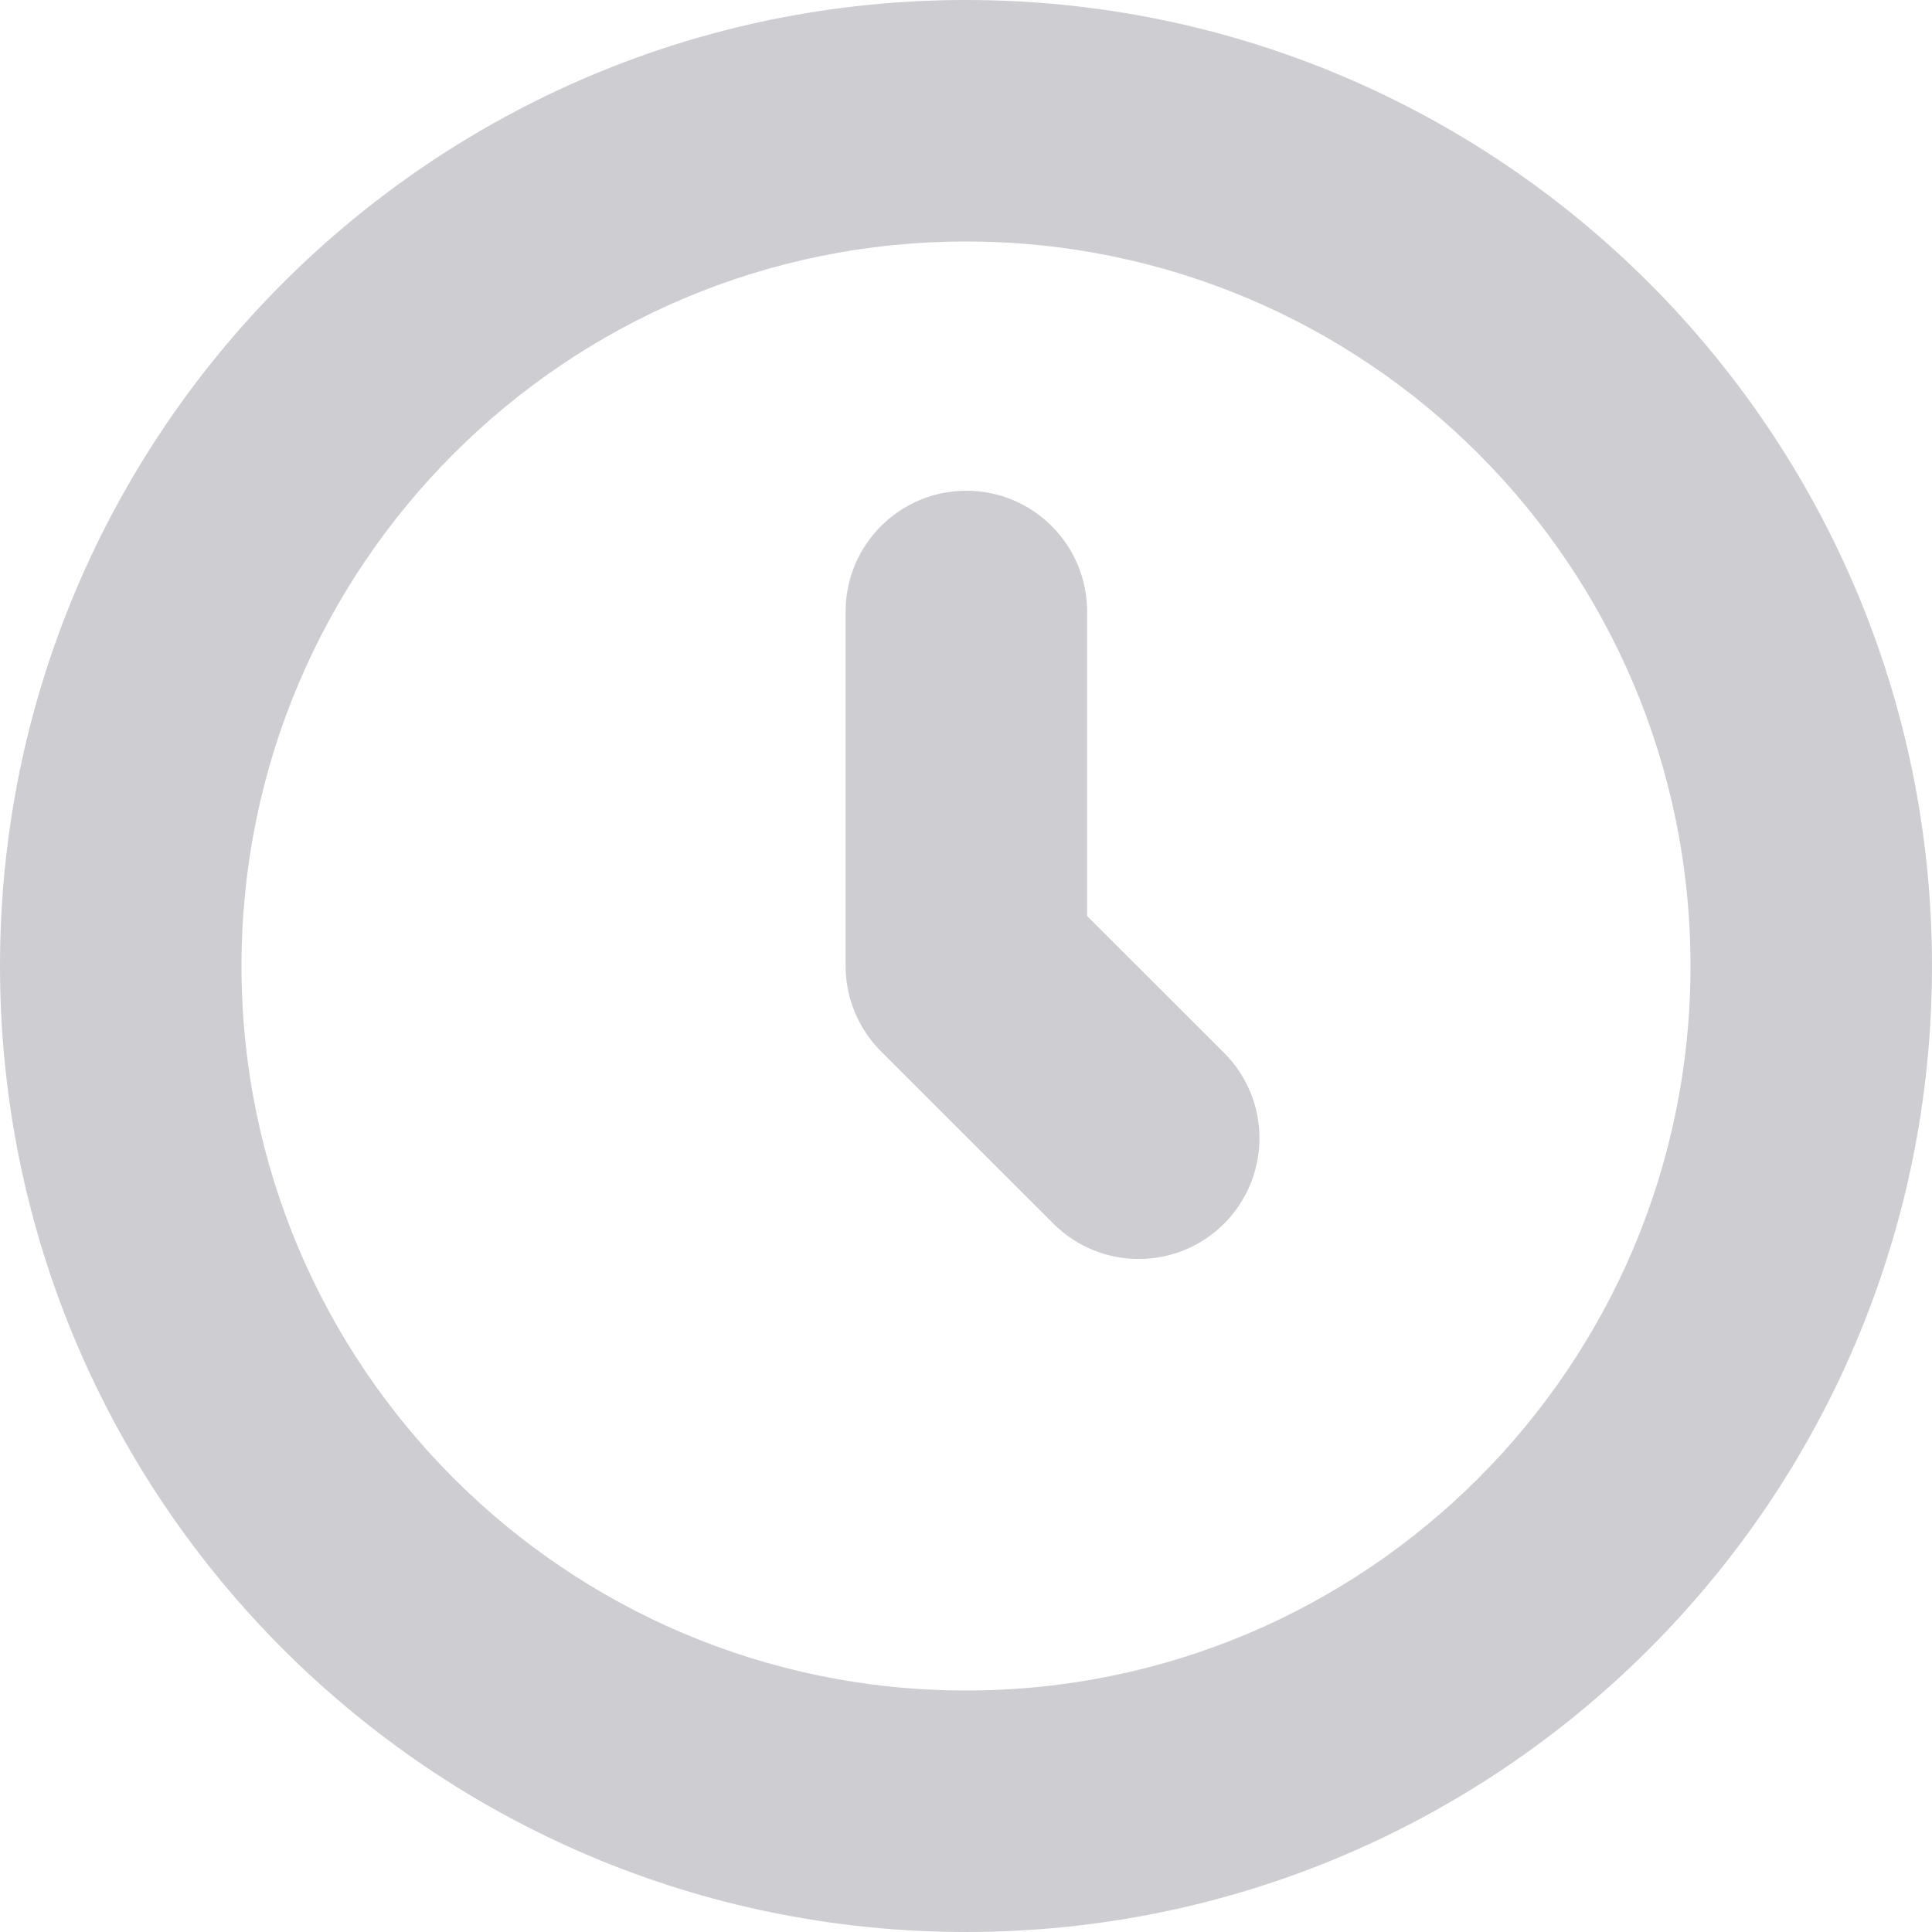
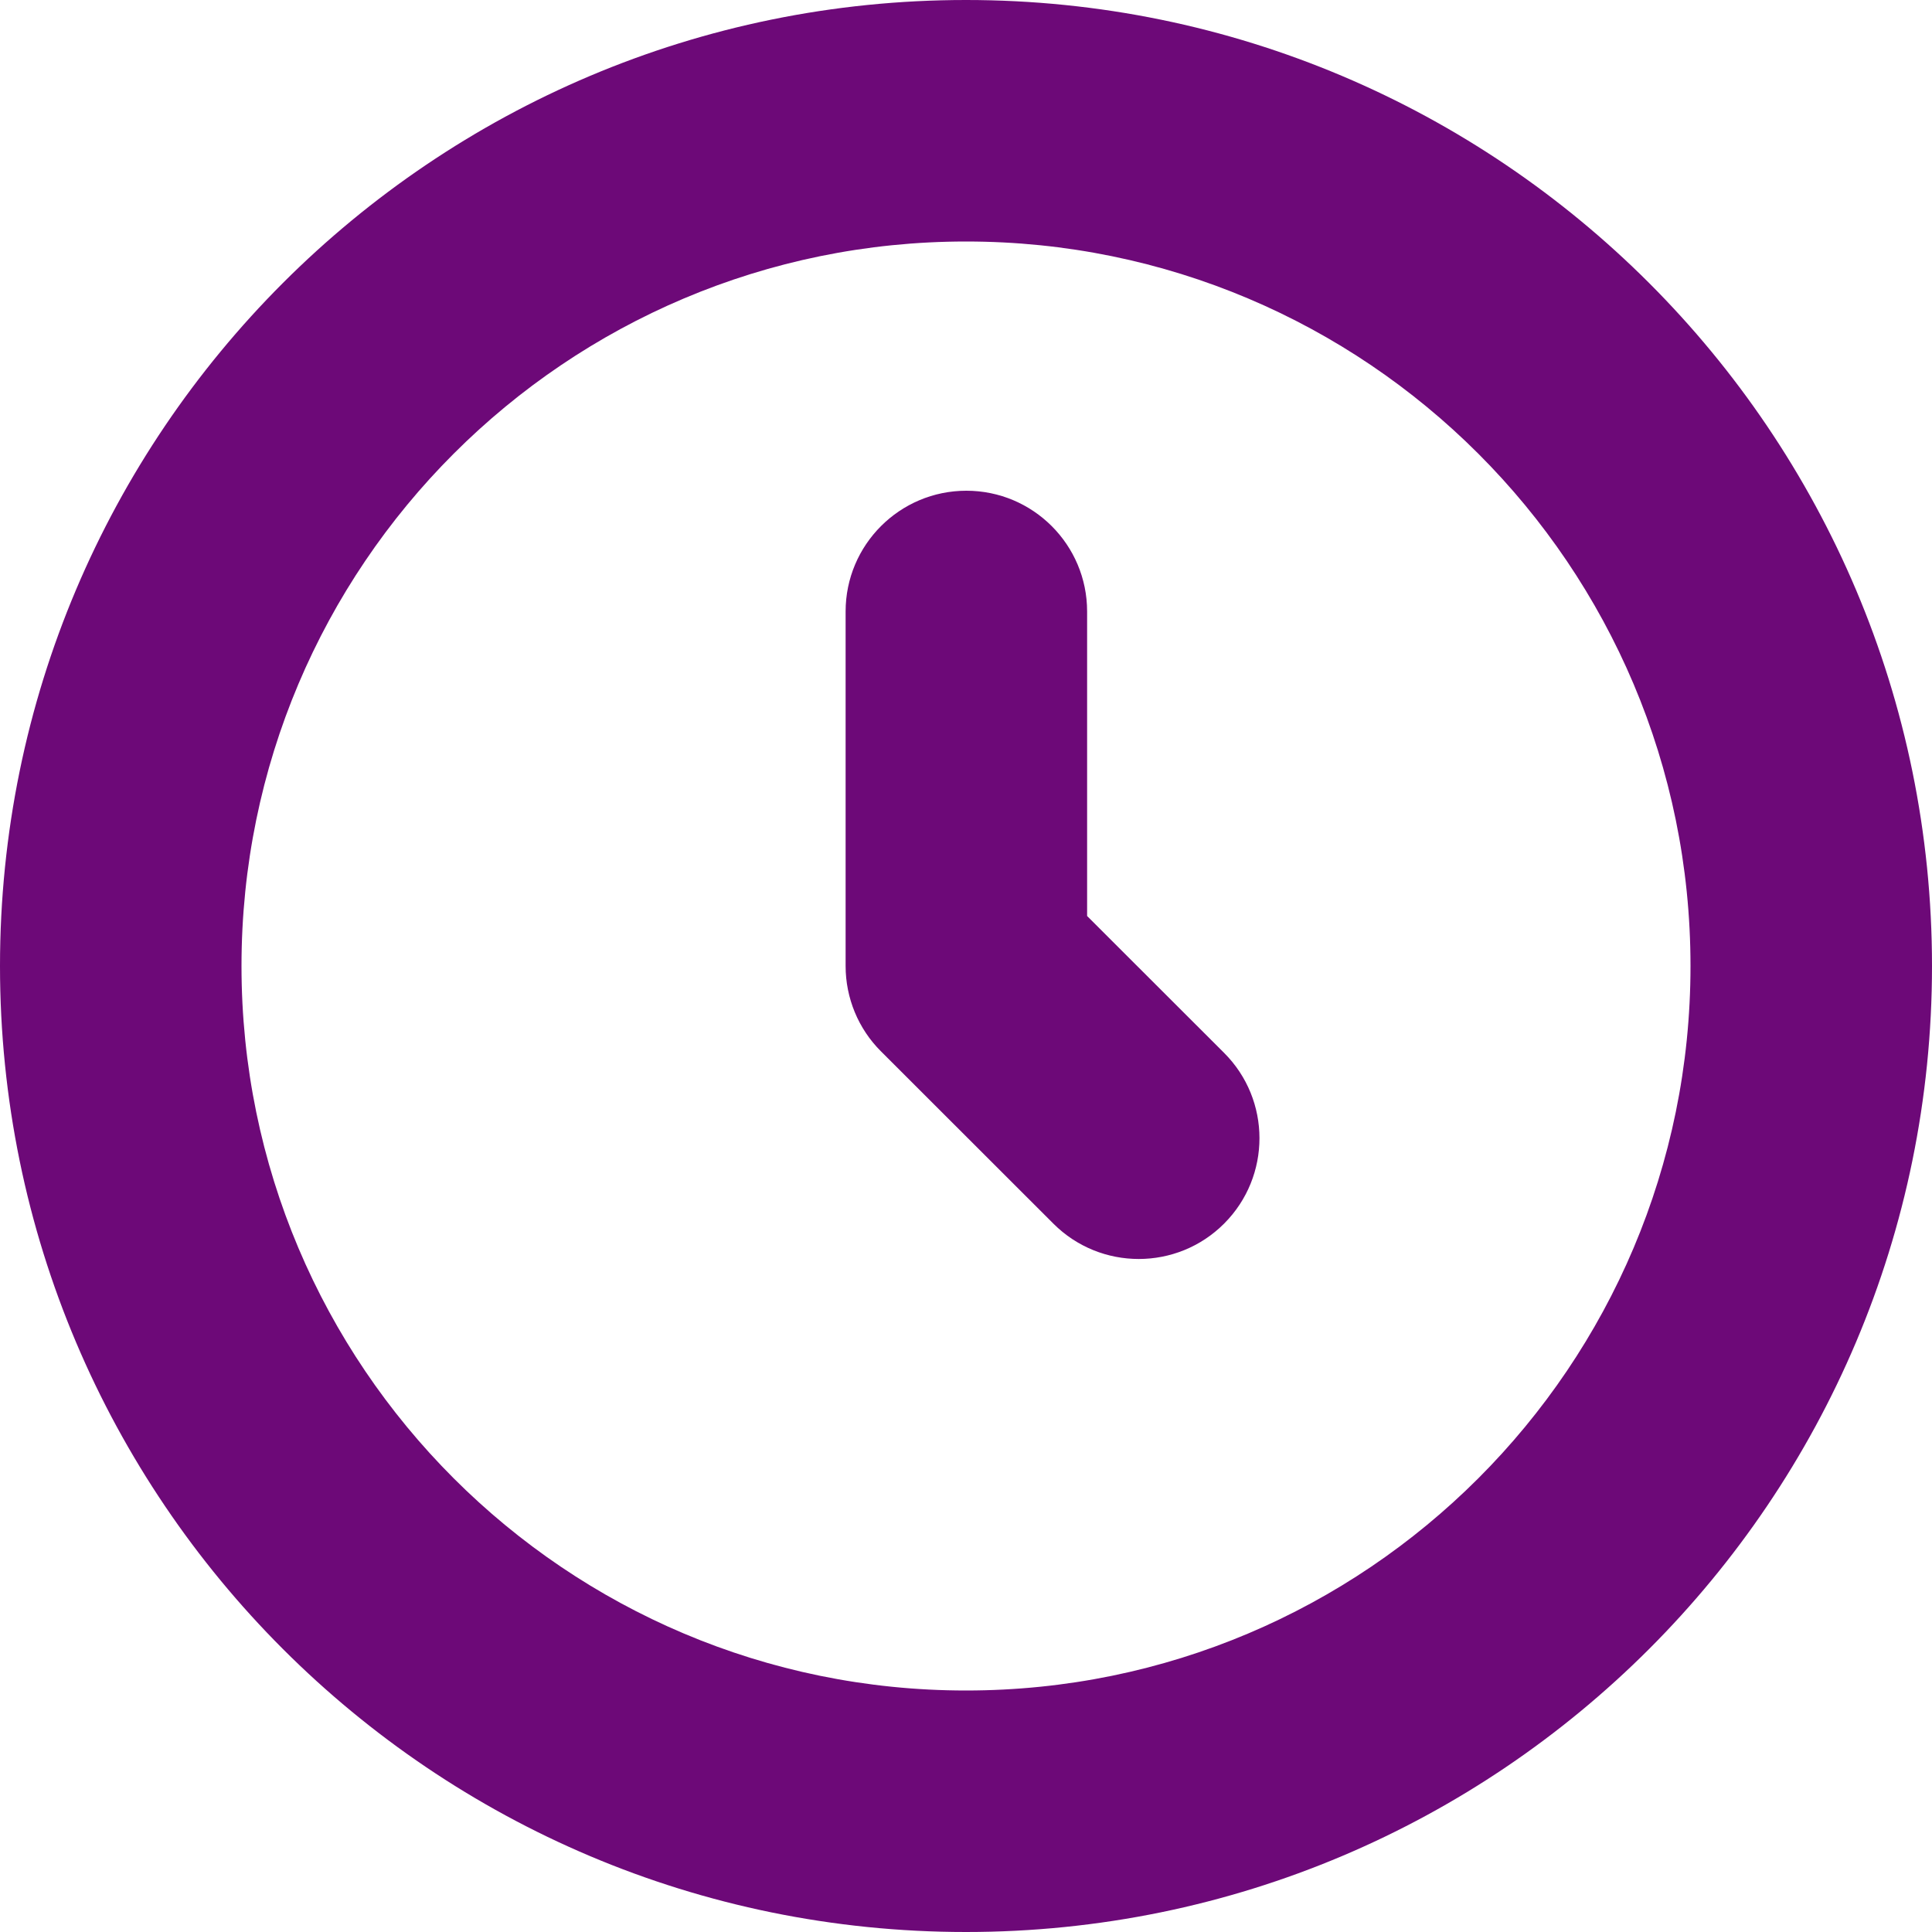
- <svg xmlns="http://www.w3.org/2000/svg" width="16px" height="16px" viewBox="0 0 16 16" version="1.1">
-   <g id="Icons/16x16/time" stroke="none" stroke-width="1" fill="none" fill-rule="evenodd">
-     <path d="M8,14 C11.314,14 14,11.314 14,8 C14,4.686 11.314,2 8,2 C4.686,2 2,4.686 2,8 C2,11.314 4.686,14 8,14 Z M8,16 C3.582,16 0,12.418 0,8 C0,3.582 3.582,0 8,0 C12.418,0 16,3.582 16,8 C16,12.418 12.418,16 8,16 Z M10.137,8.719 C10.528,9.109 10.528,9.742 10.138,10.133 C9.748,10.524 9.114,10.524 8.724,10.134 L7.296,8.707 C7.109,8.52 7.003,8.265 7.003,8 L7.003,5.064 C7.003,4.512 7.451,4.064 8.003,4.064 C8.555,4.064 9.003,4.512 9.003,5.064 L9.003,7.586 L10.137,8.719 Z" id="time" fill="#CECED2" fill-rule="nonzero" />
-   </g>
+ <svg xmlns="http://www.w3.org/2000/svg" width="16" height="16" viewBox="0 0 16 16" fill="none">
+   <path fill-rule="evenodd" clip-rule="evenodd" d="M8 16C3.582 16 0 12.418 0 8C0 3.582 3.582 0 8 0C12.418 0 16 3.582 16 8C16 12.418 12.418 16 8 16ZM8 14C11.314 14 14 11.314 14 8C14 4.686 11.314 2 8 2C4.686 2 2 4.686 2 8C2 11.314 4.686 14 8 14ZM10.138 10.133C10.528 9.742 10.528 9.109 10.137 8.719L9.003 7.586V5.064C9.003 4.512 8.555 4.064 8.003 4.064C7.451 4.064 7.003 4.512 7.003 5.064V8C7.003 8.265 7.108 8.52 7.296 8.707L8.724 10.134C9.114 10.524 9.748 10.524 10.138 10.133Z" fill="#6D0978" />
</svg>
